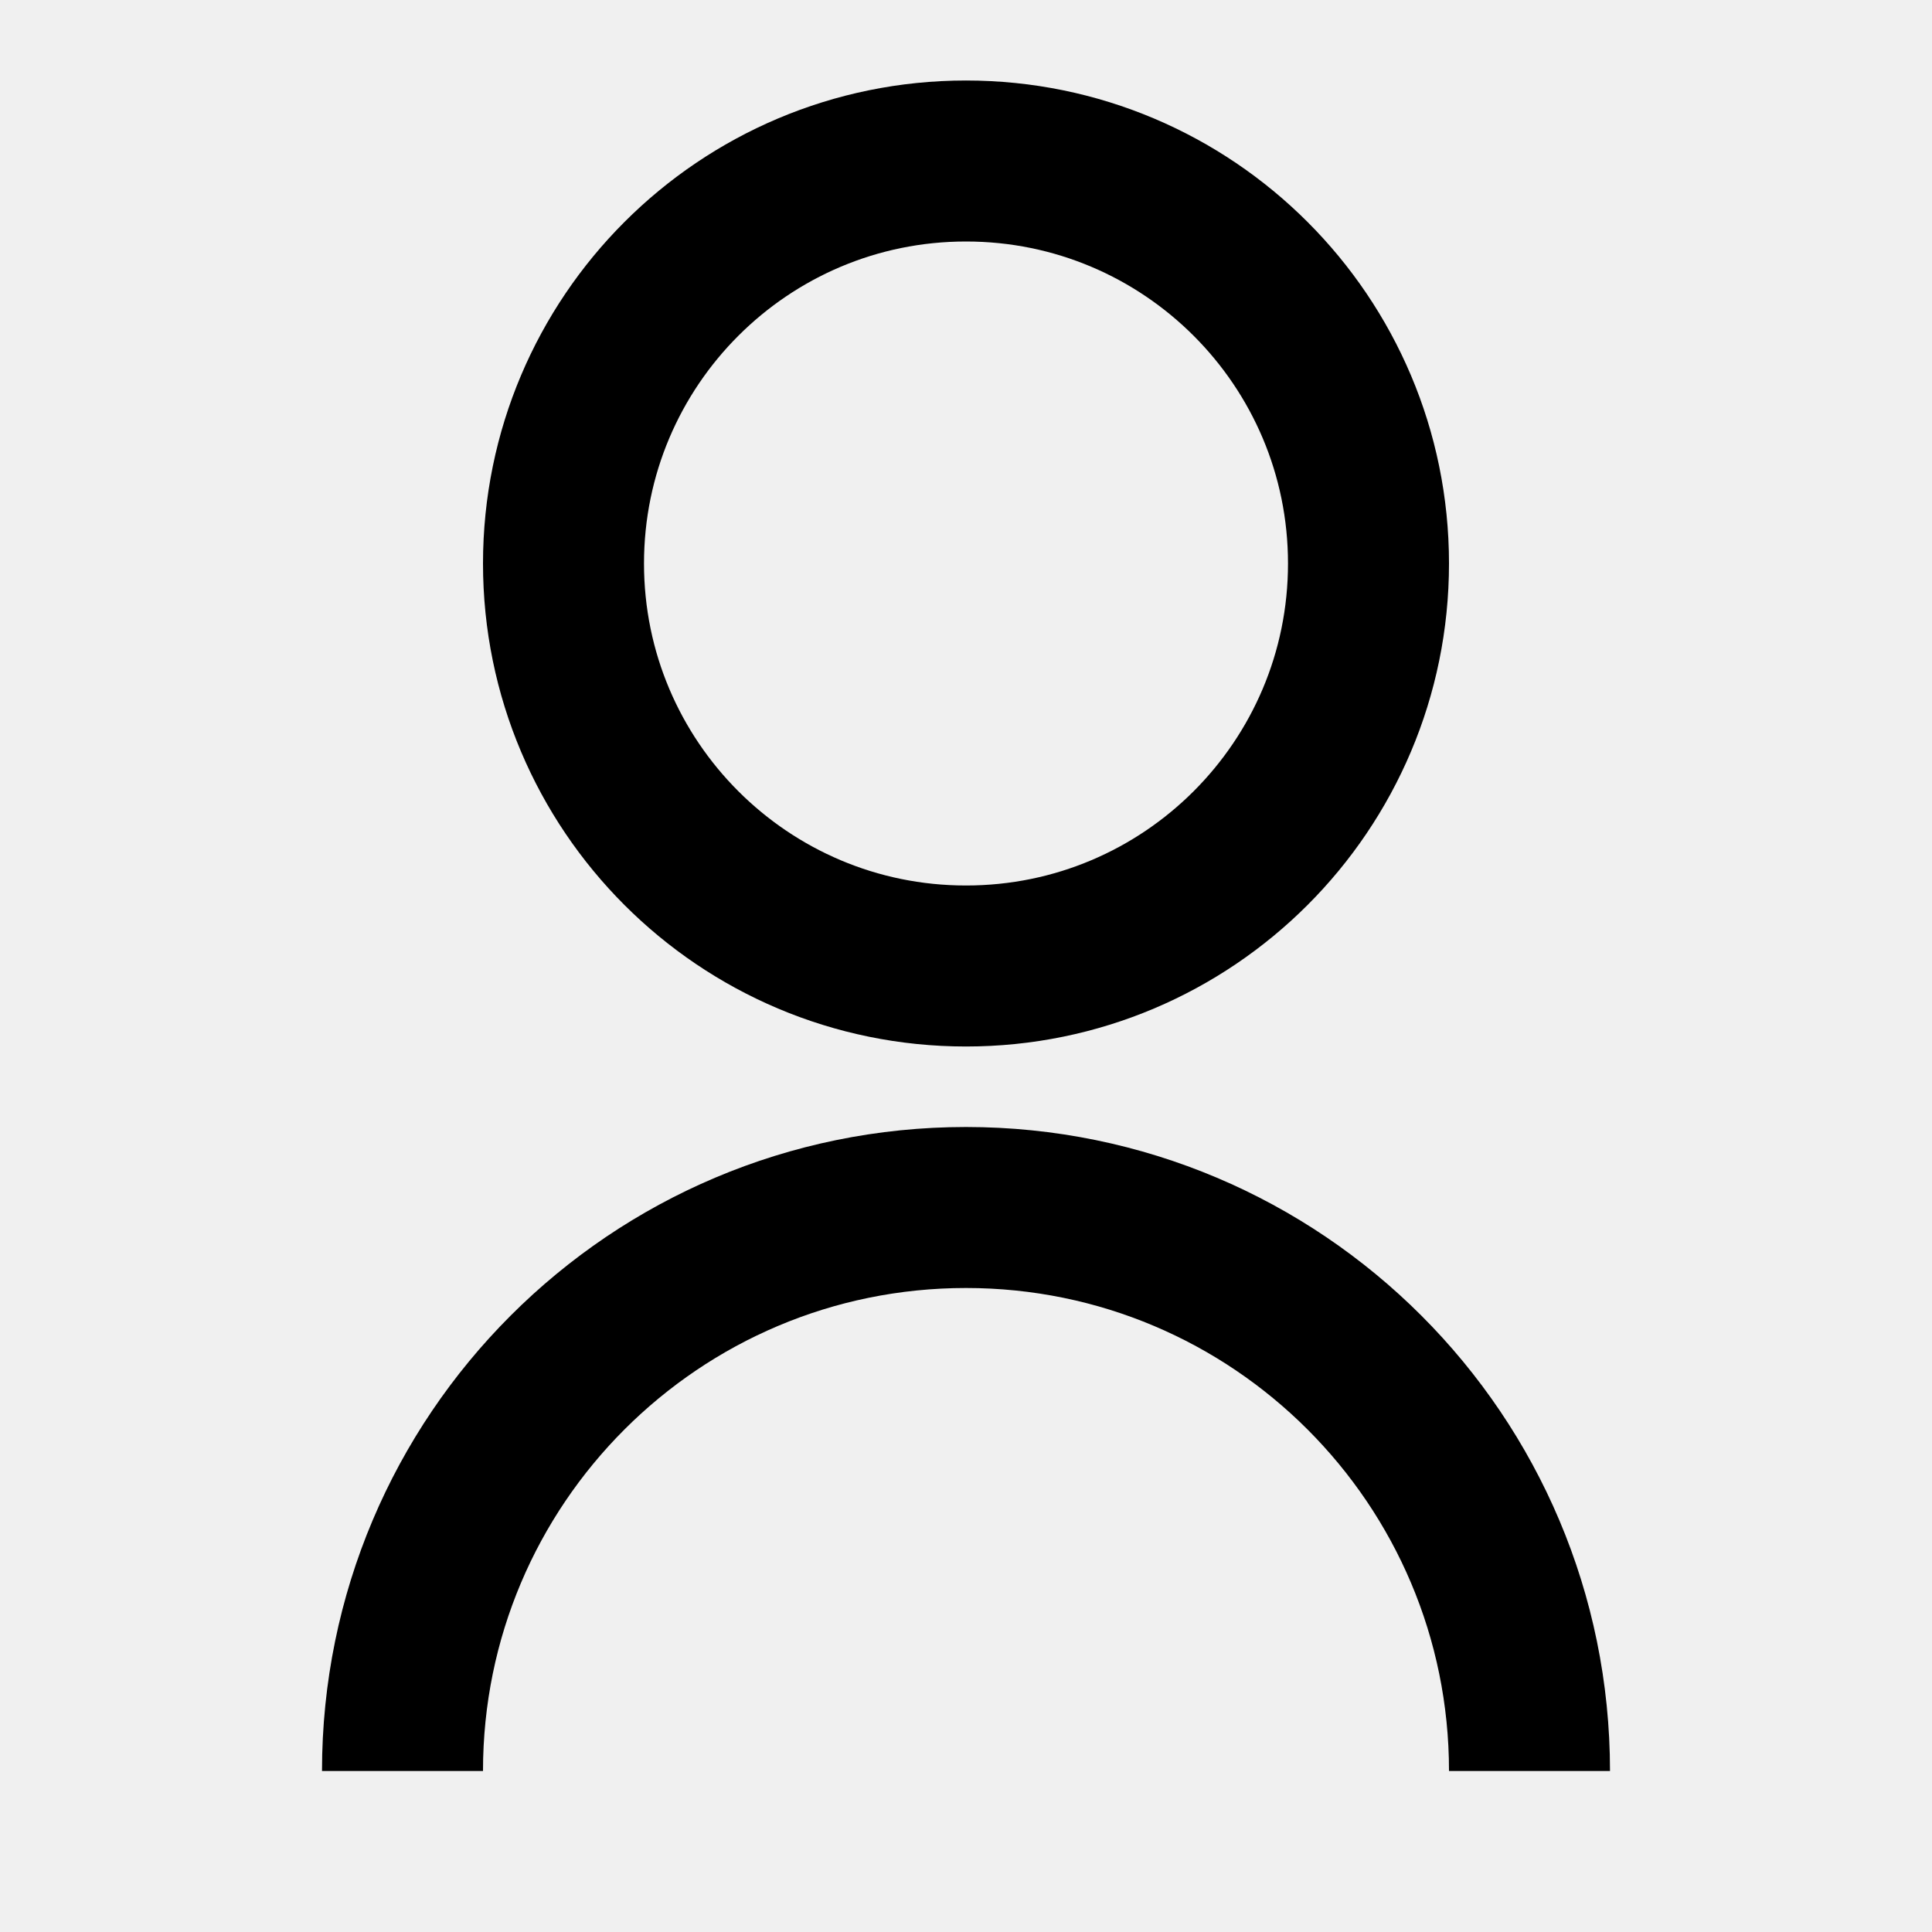
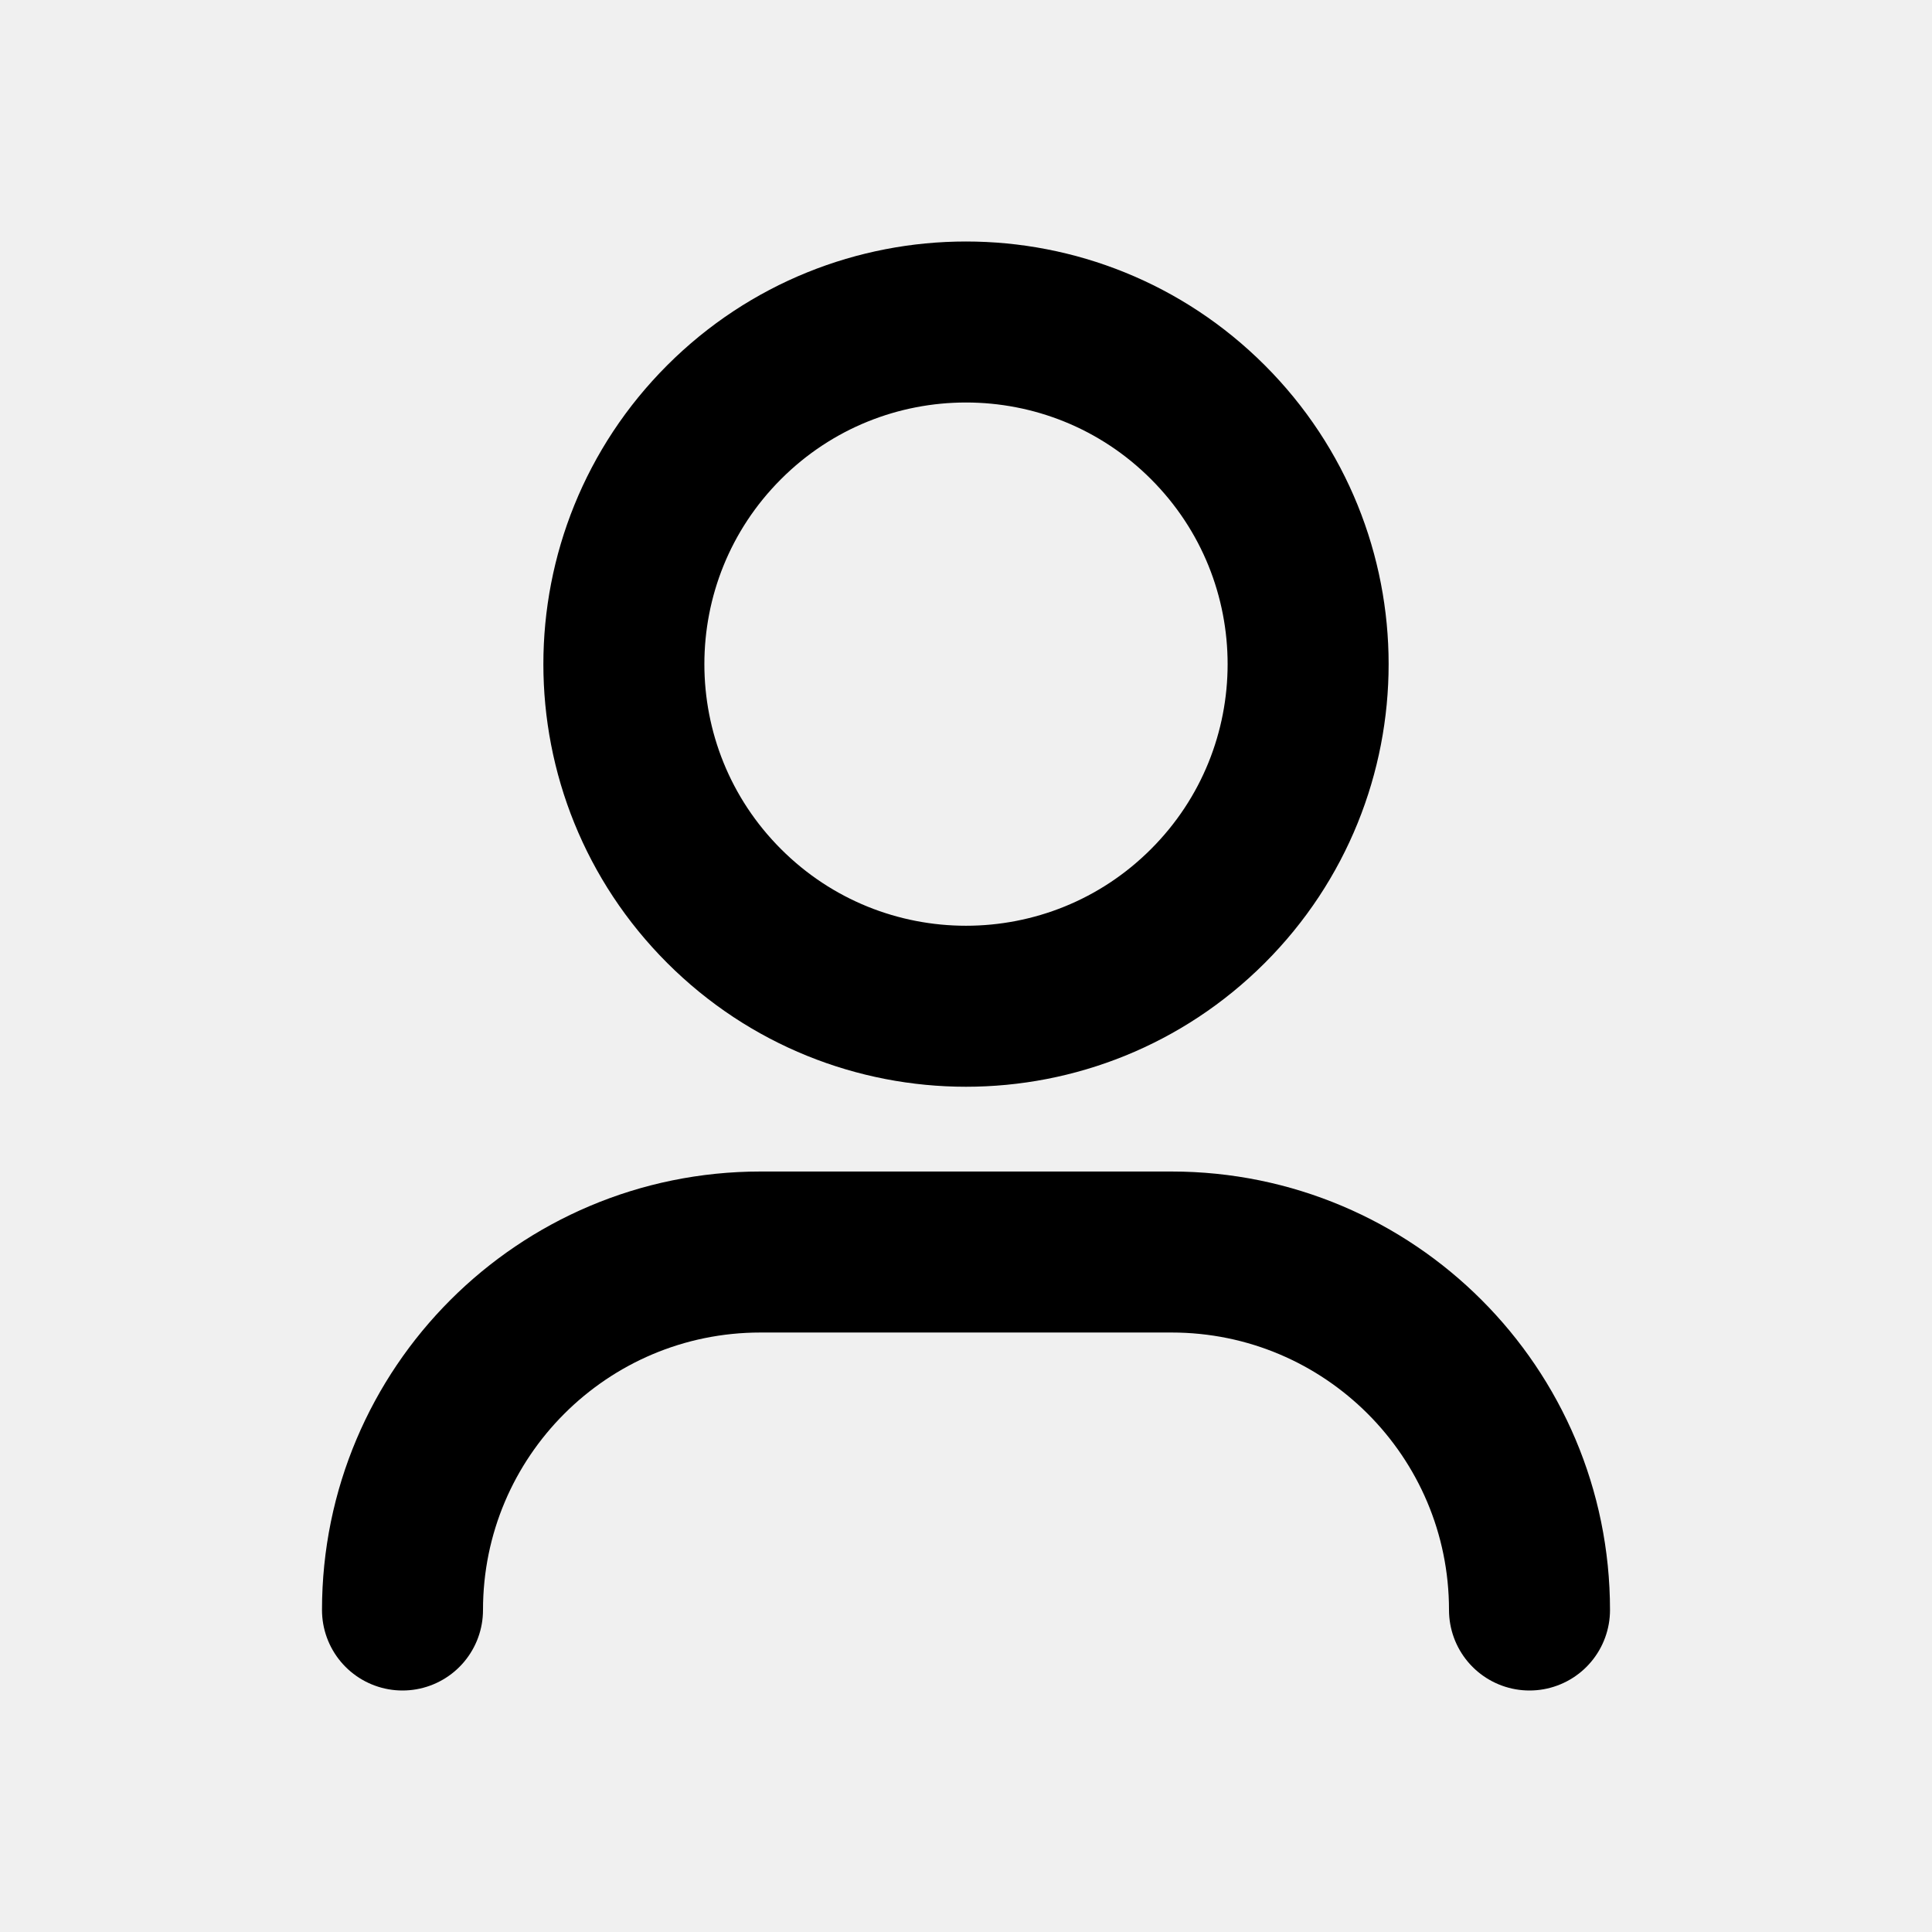
- <svg xmlns="http://www.w3.org/2000/svg" viewBox="0 0 24 24" fill="none">
-   <g clip-path="url(#clip0_381_23)">
-     <path d="M19 22C19 18.134 15.866 15 12 15C8.134 15 5 18.134 5 22" stroke="currentColor" stroke-width="2" />
-     <circle cx="12" cy="7" r="5" stroke="currentColor" stroke-width="2" />
+ <svg xmlns="http://www.w3.org/2000/svg" width="24" height="24" viewBox="0 0 24 24" fill="none">
+   <g clip-path="url(#clip0_20010014_334254)">
+     <path d="M5 20C5 17.544 6.991 15.553 9.447 15.553H14.553C17.009 15.553 19 17.544 19 20" stroke="currentColor" stroke-width="2" stroke-linecap="round" stroke-linejoin="round" />
+     <path d="M15.005 5.245C16.665 6.905 16.665 9.595 15.005 11.255C13.345 12.915 10.655 12.915 8.995 11.255C7.335 9.595 7.335 6.905 8.995 5.245C10.655 3.585 13.345 3.585 15.005 5.245Z" stroke="currentColor" stroke-width="2" stroke-linecap="round" stroke-linejoin="round" />
  </g>
  <defs>
-     <clipPath id="clip0_381_23">
+     <clipPath id="clip0_20010014_334254">
      <rect width="24" height="24" fill="white" />
    </clipPath>
  </defs>
</svg>
